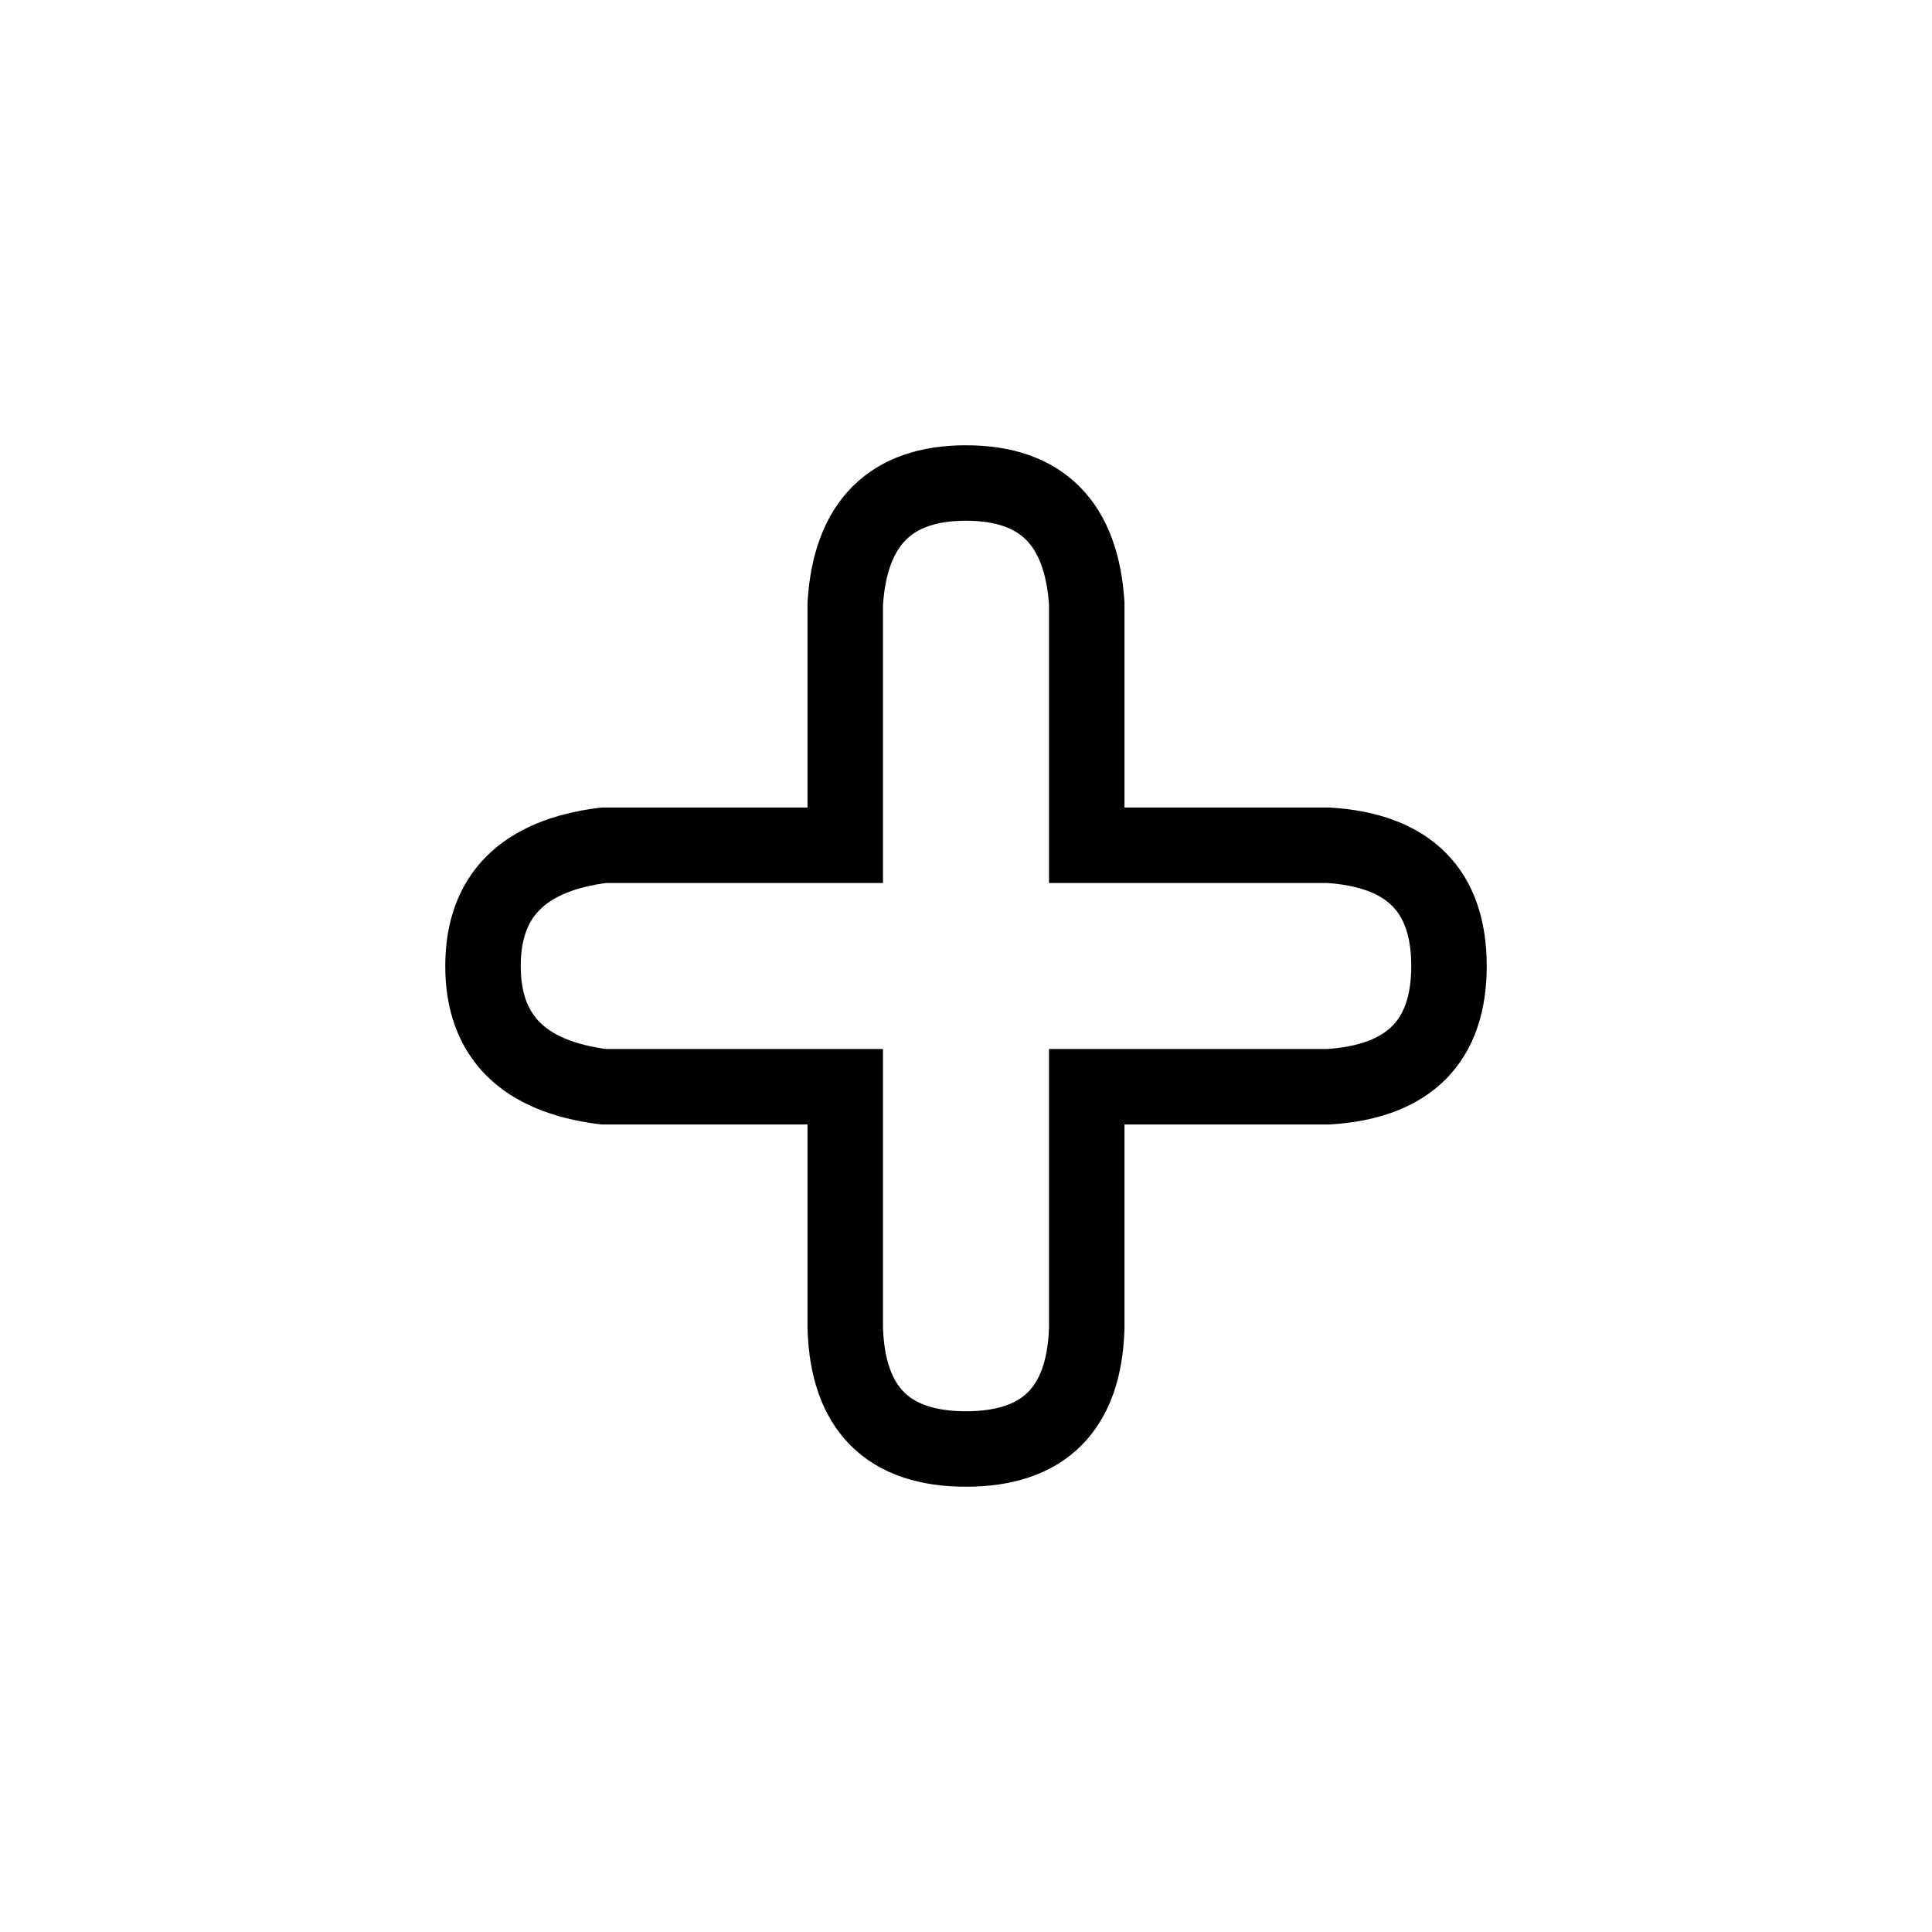
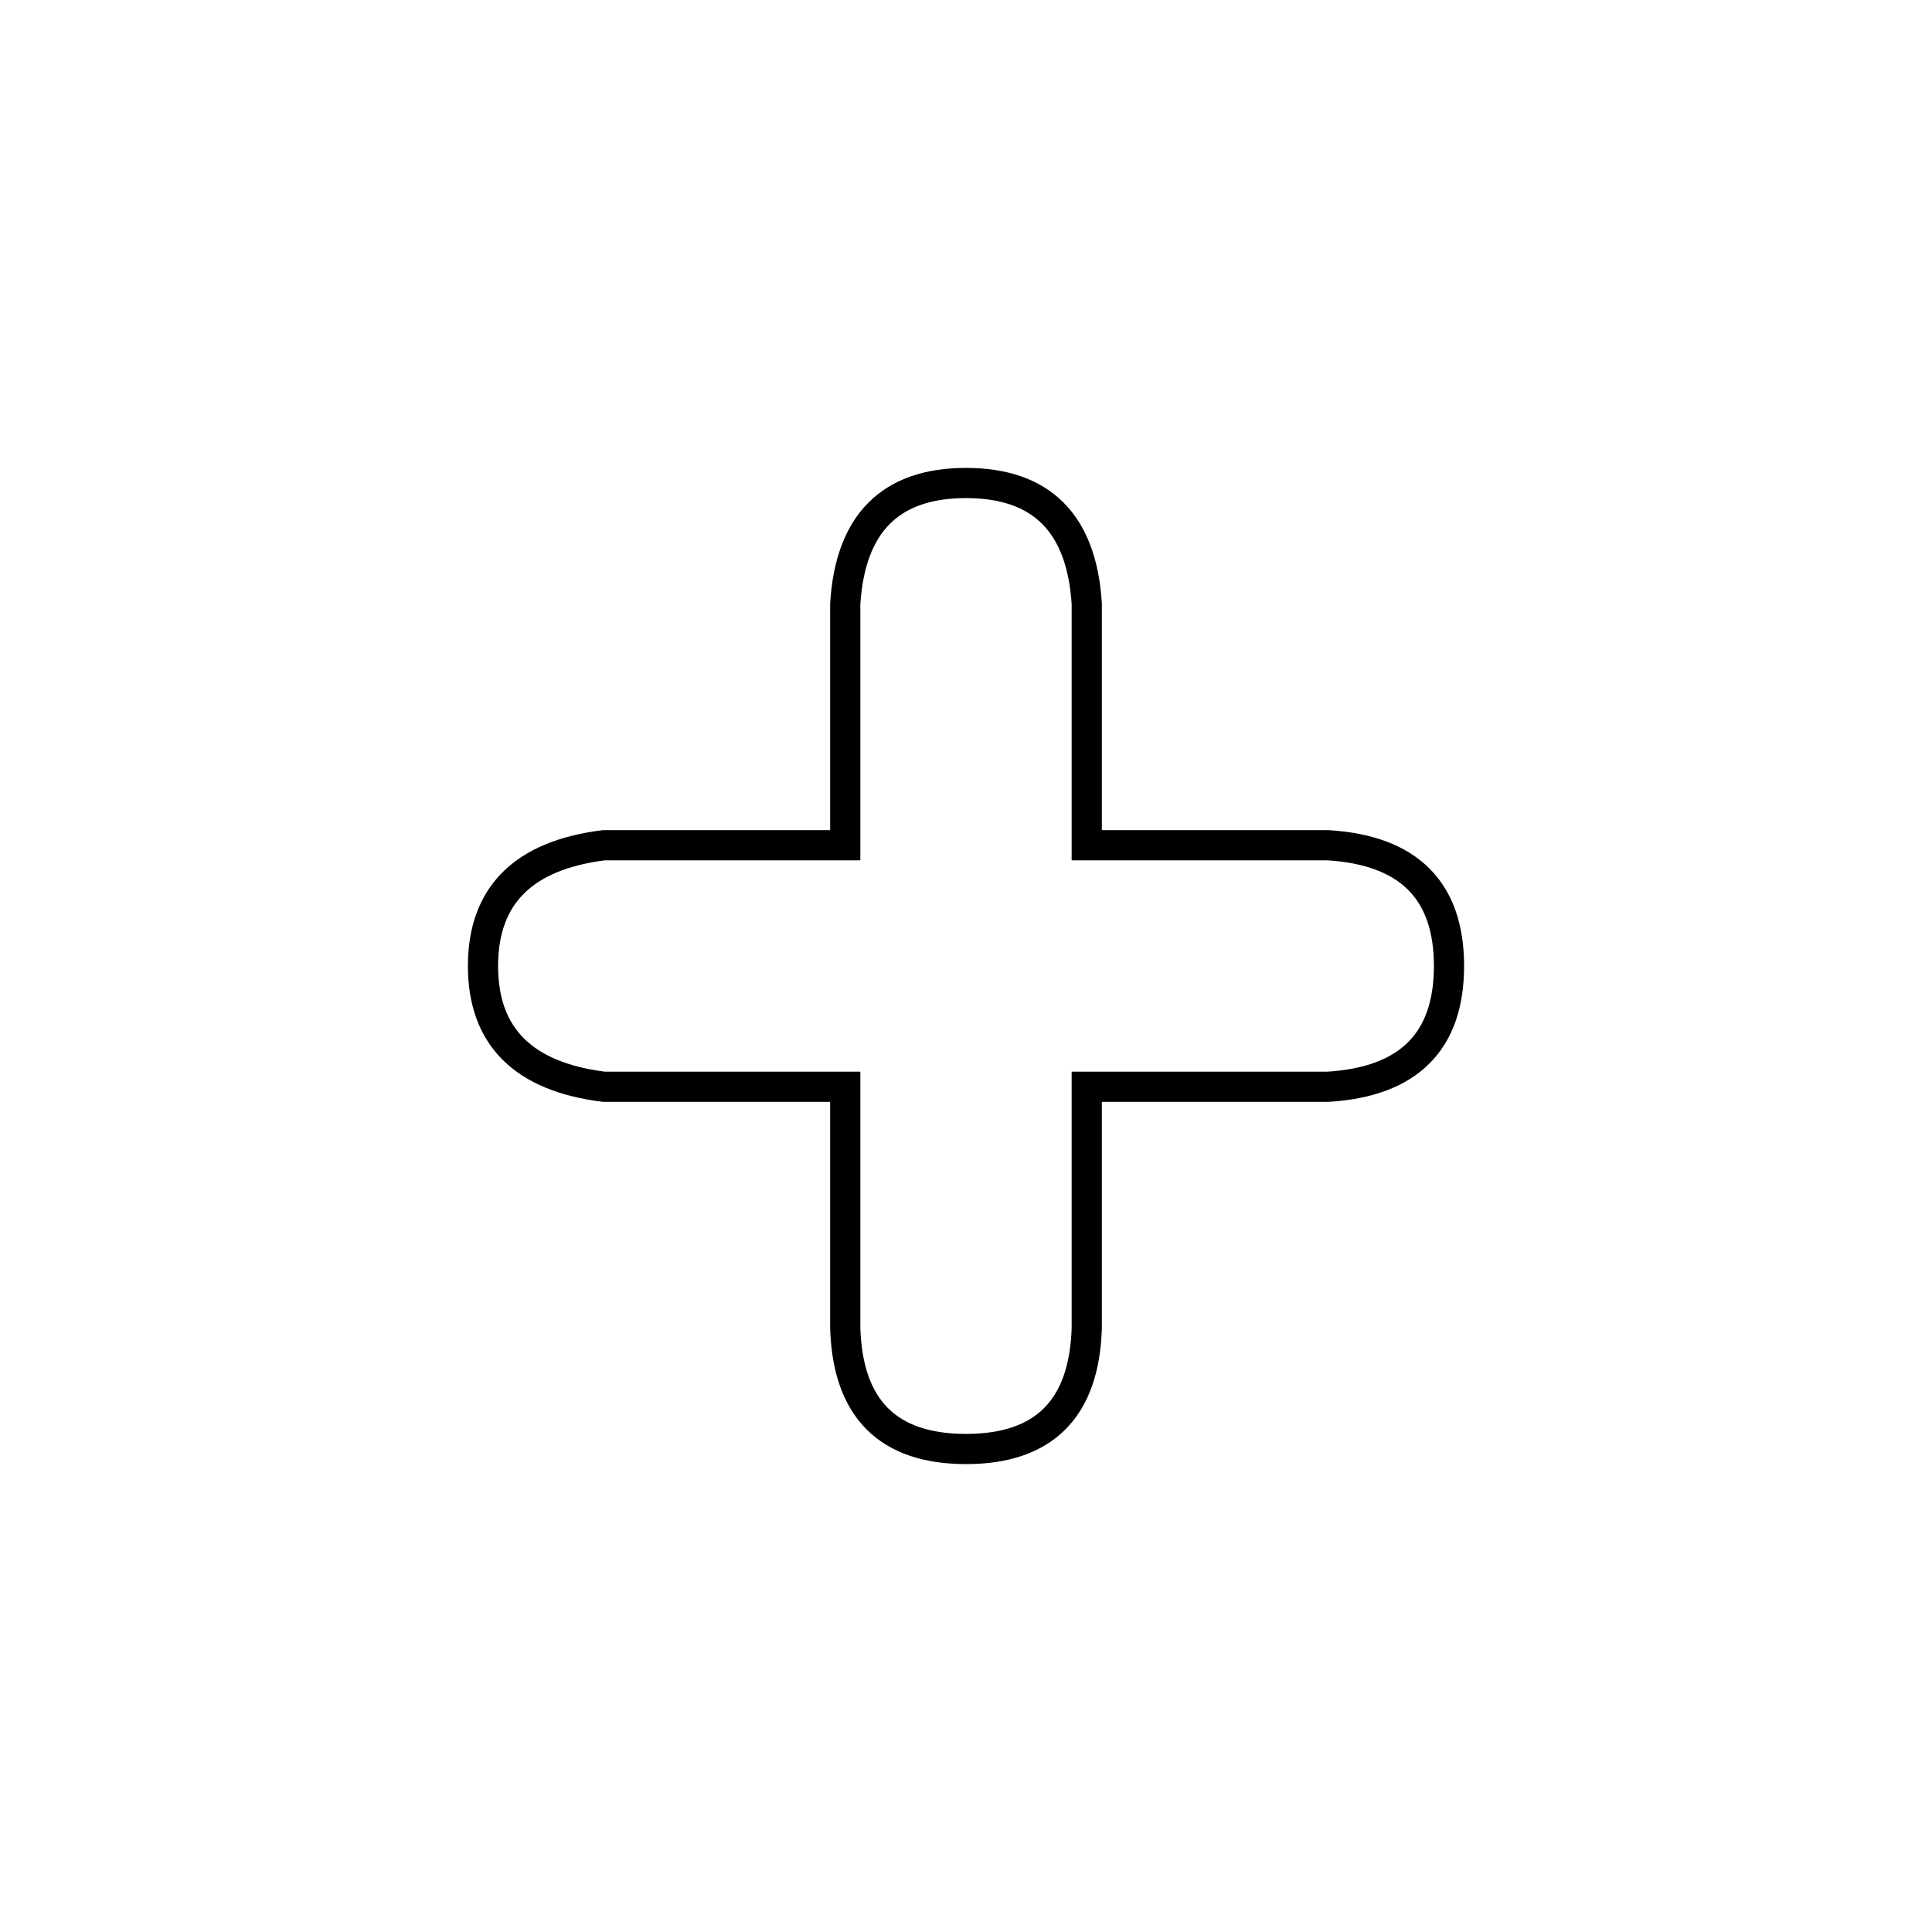
<svg xmlns="http://www.w3.org/2000/svg" style="isolation:isolate" viewBox="0 0 512 512" width="512pt" height="512pt">
  <defs>
    <clipPath id="_clipPath_4DxL9RLCqS4Ka4gPQwomwhOTuiufEzFU">
      <rect width="512" height="512" />
    </clipPath>
  </defs>
  <g clip-path="url(#_clipPath_4DxL9RLCqS4Ka4gPQwomwhOTuiufEzFU)">
-     <path d=" M 128 256 Q 128 228 160 224 L 224 224 L 224 160 Q 226 128 256 128 Q 286 128 288 160 L 288 224 L 352 224 Q 384 226 384 256 Q 384 286 352 288 L 288 288 L 288 352 Q 287 384 256 384 Q 225 384 224 352 L 224 288 L 160 288 Q 128 284 128 256 Z " fill="none" stroke-width="20" stroke="rgb(0,0,0)" stroke-linejoin="miter" stroke-linecap="square" stroke-miterlimit="3" />
+     <path d=" M 128 256 Q 128 228 160 224 L 224 224 L 224 160 Q 226 128 256 128 Q 286 128 288 160 L 288 224 L 352 224 Q 384 226 384 256 Q 384 286 352 288 L 288 288 L 288 352 Q 287 384 256 384 Q 225 384 224 352 L 224 288 L 160 288 Q 128 284 128 256 Z " fill="none" stroke-width="8" stroke="rgb(0,0,0)" stroke-linejoin="miter" stroke-linecap="square" stroke-miterlimit="3" />
  </g>
</svg>
